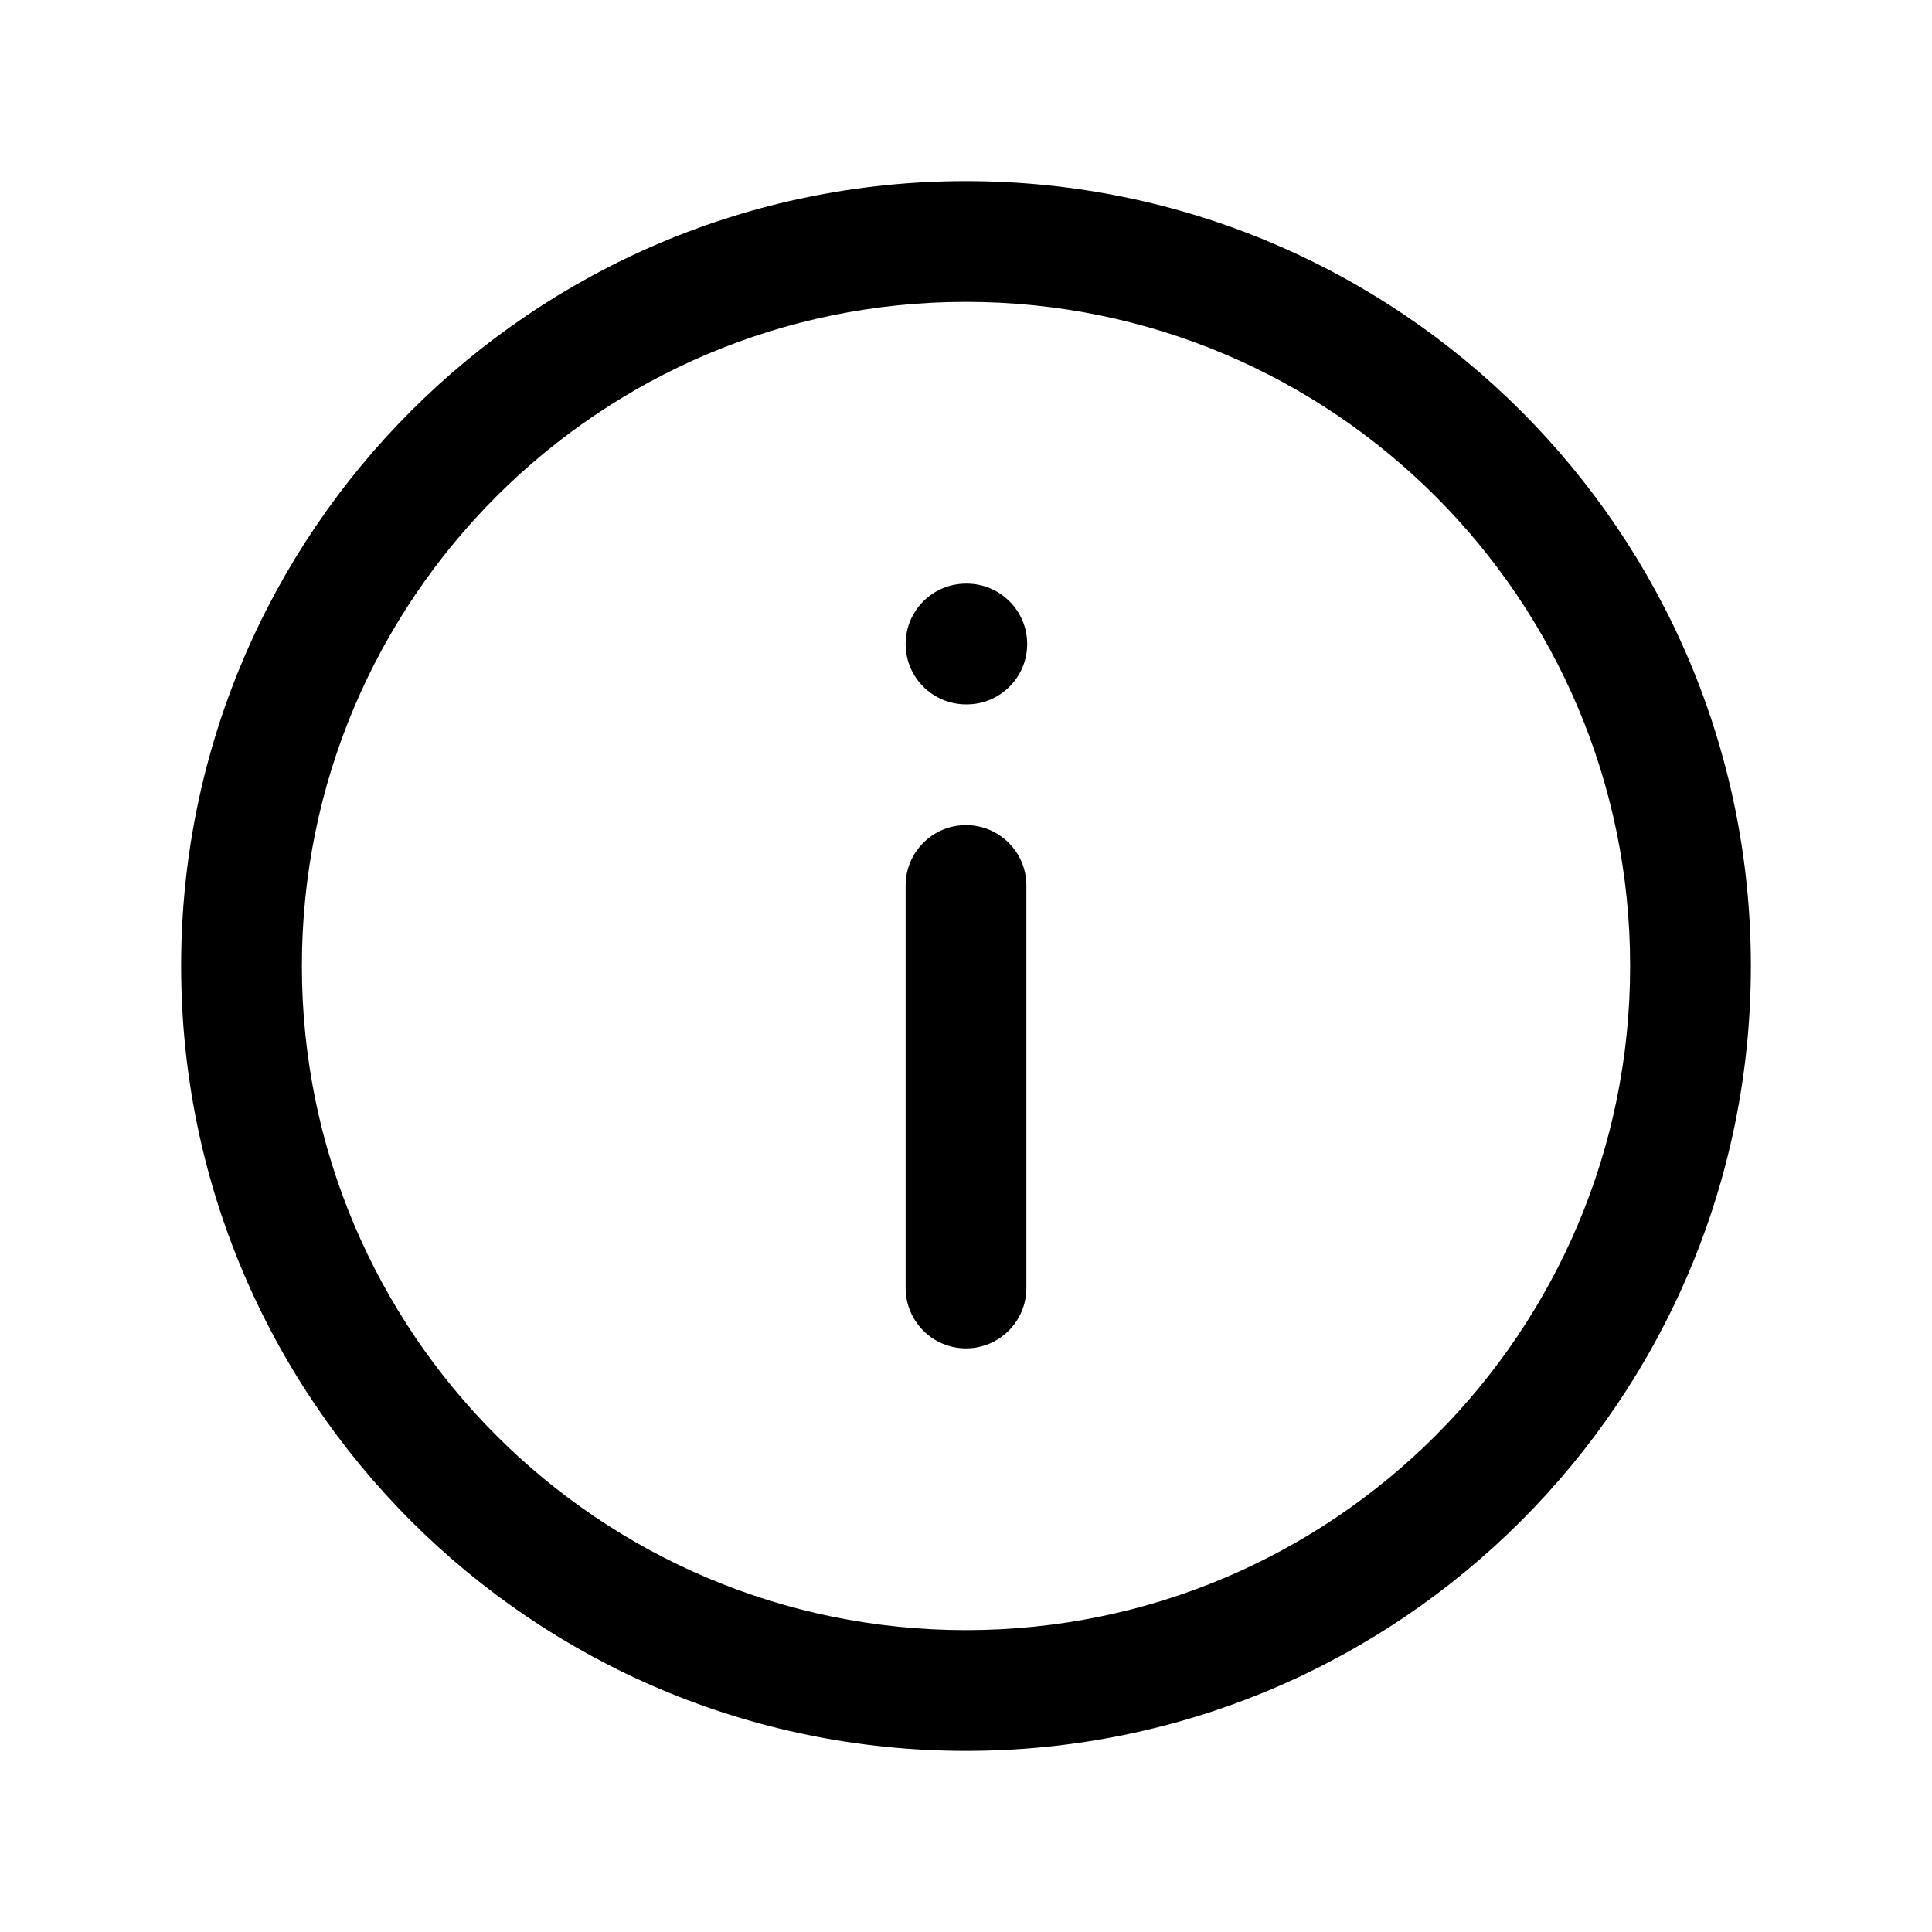
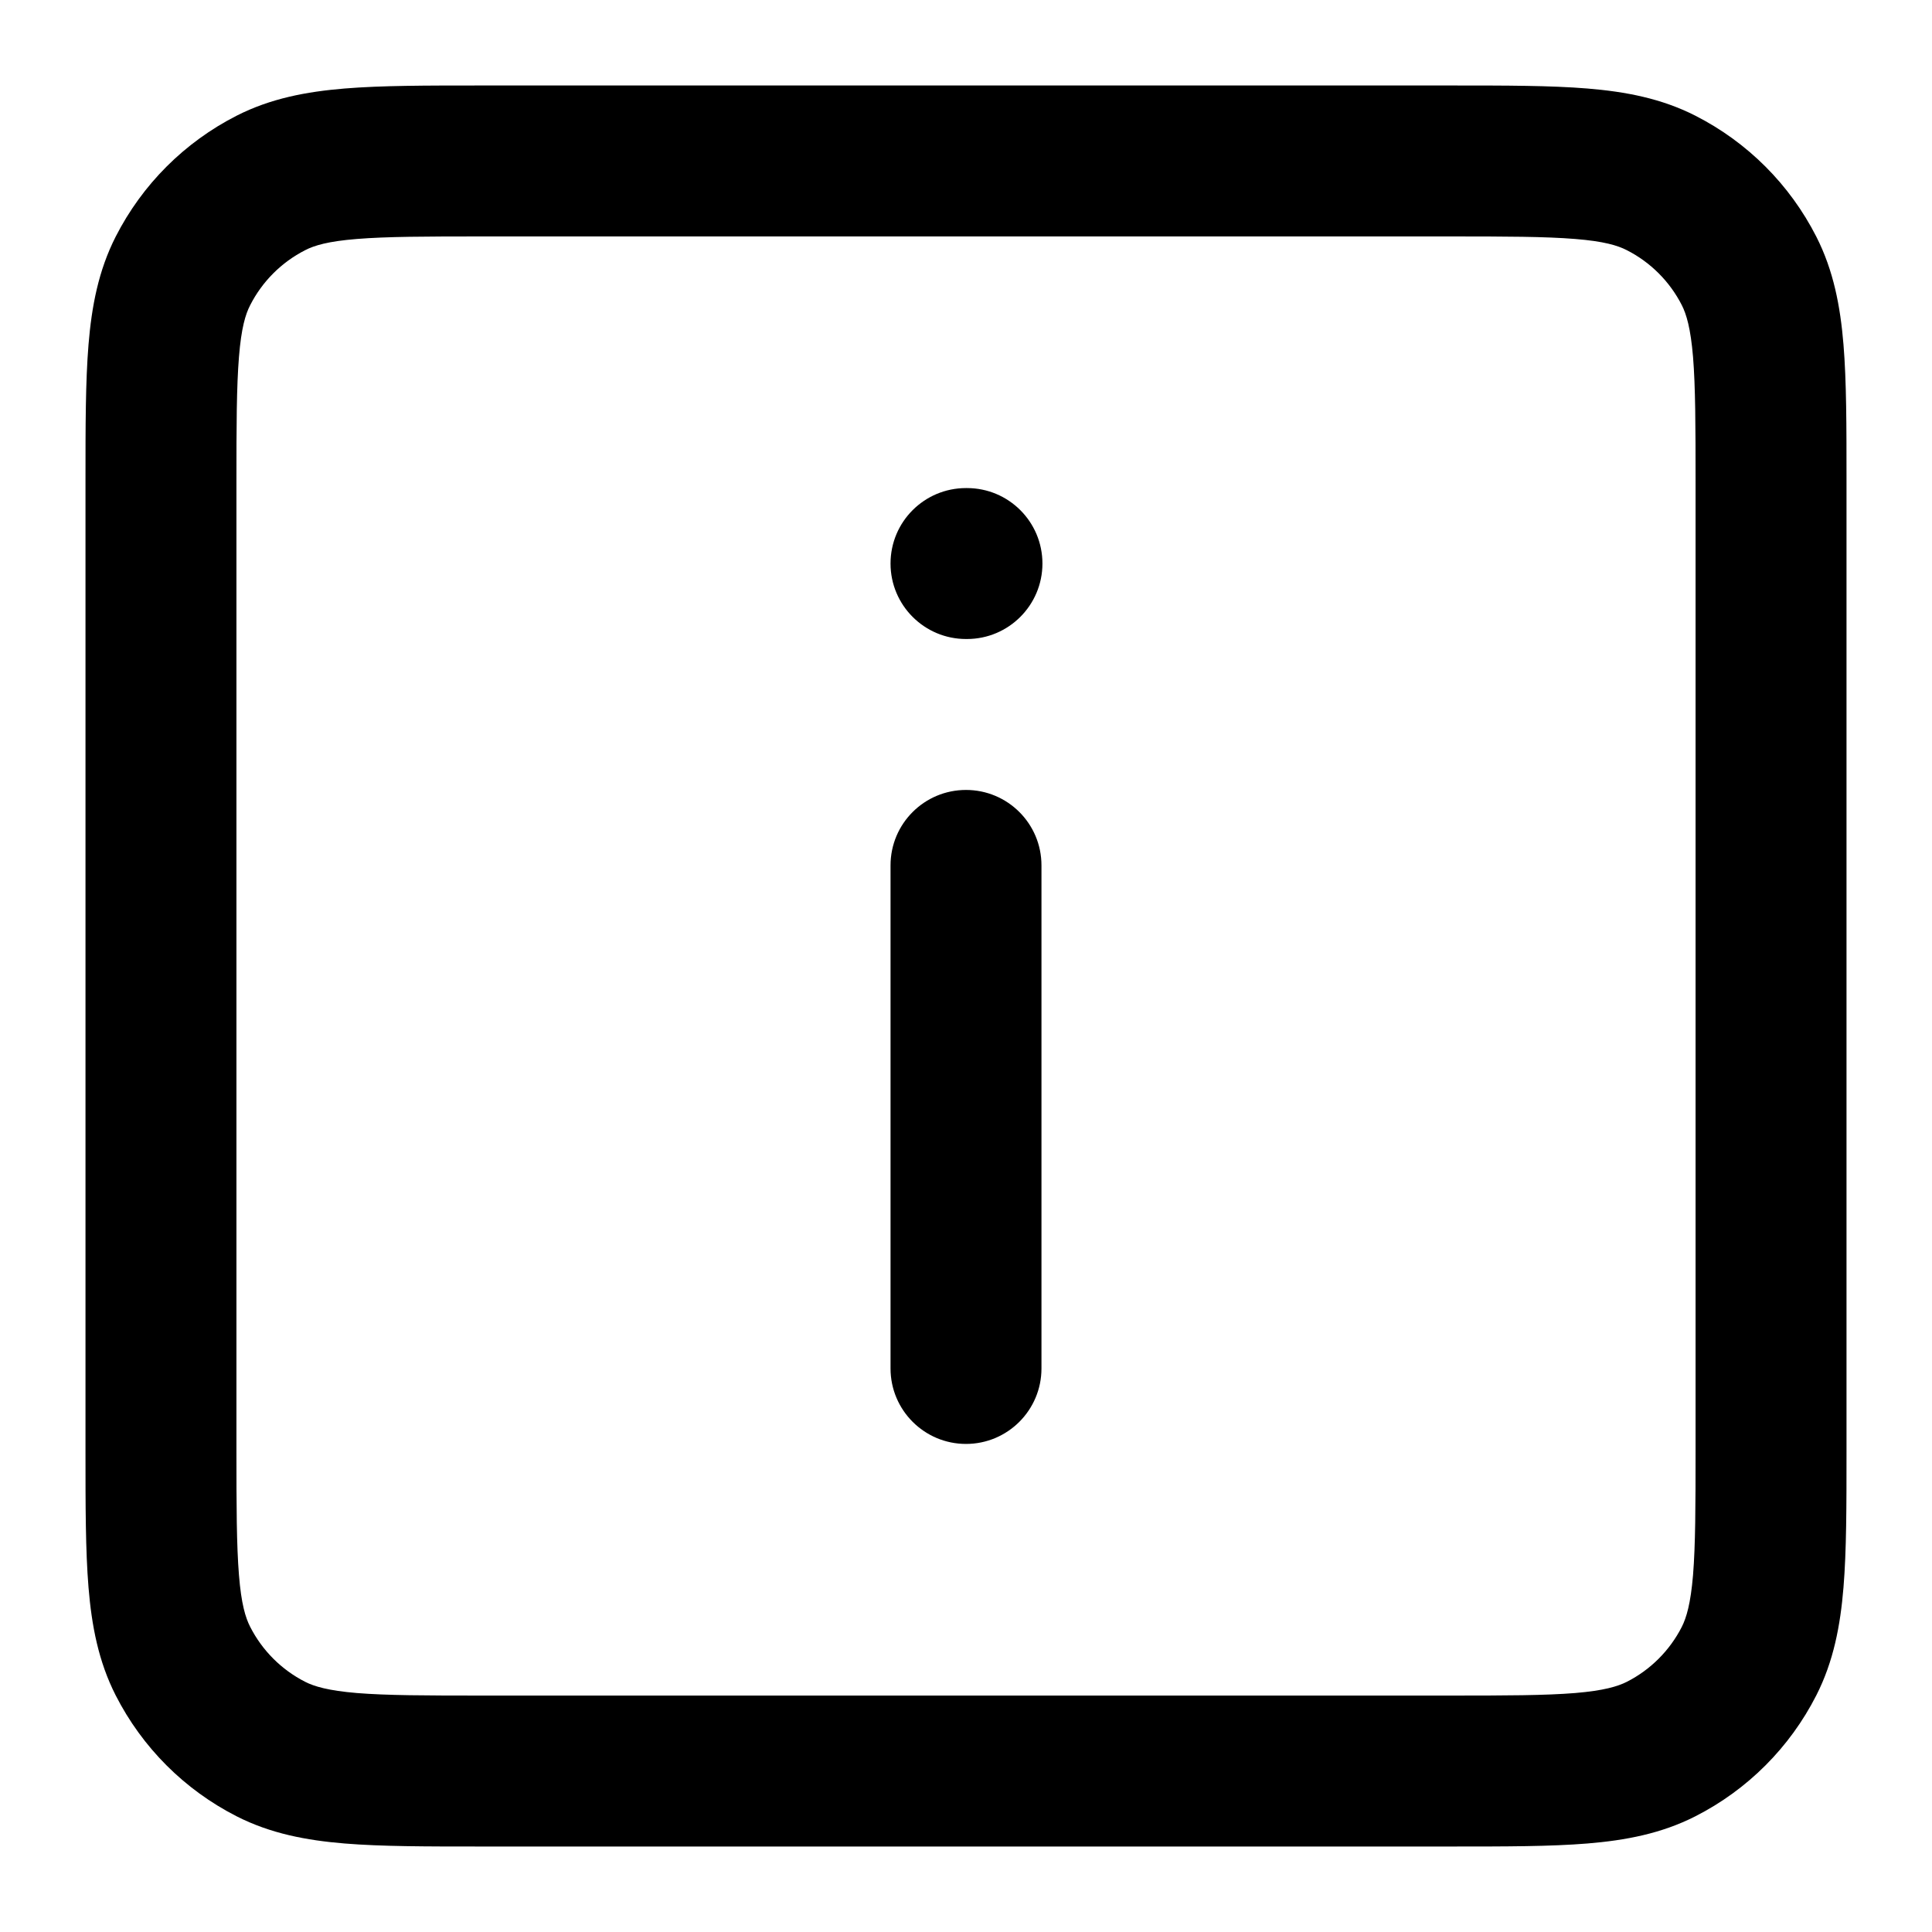
- <svg xmlns="http://www.w3.org/2000/svg" width="24" height="24" viewBox="0 0 24 24">
-   <path fill-rule="evenodd" clip-rule="evenodd" d="M12 3.75C7.444 3.75 3.75 7.444 3.75 12C3.75 16.556 7.444 20.25 12 20.25C16.556 20.25 20.25 16.556 20.25 12C20.25 7.444 16.556 3.75 12 3.75ZM2.25 12C2.25 6.615 6.615 2.25 12 2.25C17.385 2.25 21.75 6.615 21.75 12C21.75 17.385 17.385 21.75 12 21.75C6.615 21.75 2.25 17.385 2.25 12ZM11.25 8C11.25 7.586 11.586 7.25 12 7.25H12.01C12.424 7.25 12.76 7.586 12.76 8C12.76 8.414 12.424 8.75 12.01 8.75H12C11.586 8.75 11.25 8.414 11.25 8ZM12 10.25C12.414 10.25 12.75 10.586 12.75 11V16C12.75 16.414 12.414 16.75 12 16.75C11.586 16.75 11.25 16.414 11.25 16V11C11.25 10.586 11.586 10.25 12 10.25Z" fill="currentColor" />
+ <svg xmlns="http://www.w3.org/2000/svg" width="16" height="16" viewBox="0 0 16 16" fill="none">
+   <path fill-rule="evenodd" clip-rule="evenodd" d="M7.375 4.667C7.375 4.321 7.655 4.042 8 4.042H8.008C8.353 4.042 8.633 4.321 8.633 4.667C8.633 5.012 8.353 5.292 8.008 5.292H8C7.655 5.292 7.375 5.012 7.375 4.667ZM8 6.542C8.345 6.542 8.625 6.821 8.625 7.167V11.333C8.625 11.678 8.345 11.958 8 11.958C7.655 11.958 7.375 11.678 7.375 11.333V7.167C7.375 6.821 7.655 6.542 8 6.542Z" fill="currentColor" />
+   <path d="M3.975 0.708H12.025C12.47 0.708 12.842 0.708 13.146 0.733C13.462 0.759 13.759 0.815 14.04 0.958C14.472 1.178 14.822 1.528 15.042 1.96C15.185 2.241 15.241 2.538 15.267 2.854C15.292 3.158 15.292 3.529 15.292 3.975V12.025C15.292 12.47 15.292 12.842 15.267 13.146C15.241 13.462 15.185 13.759 15.042 14.04C14.822 14.472 14.472 14.822 14.04 15.042C13.759 15.185 13.462 15.241 13.146 15.267C12.842 15.292 12.47 15.292 12.025 15.292H3.975C3.529 15.292 3.158 15.292 2.854 15.267C2.538 15.241 2.241 15.185 1.96 15.042C1.528 14.822 1.178 14.472 0.958 14.04C0.815 13.759 0.759 13.462 0.733 13.146C0.708 12.842 0.708 12.47 0.708 12.025V3.975C0.708 3.529 0.708 3.158 0.733 2.854C0.759 2.538 0.815 2.241 0.958 1.96C1.178 1.528 1.528 1.178 1.96 0.958C2.241 0.815 2.538 0.759 2.854 0.733C3.158 0.708 3.529 0.708 3.975 0.708ZM2.956 1.979C2.717 1.998 2.602 2.033 2.527 2.072C2.331 2.172 2.172 2.331 2.072 2.527C2.033 2.602 1.998 2.717 1.979 2.956C1.959 3.203 1.958 3.523 1.958 4V12C1.958 12.477 1.959 12.797 1.979 13.044C1.998 13.283 2.033 13.397 2.072 13.473C2.172 13.669 2.331 13.828 2.527 13.928C2.602 13.966 2.717 14.001 2.956 14.021C3.203 14.041 3.523 14.042 4 14.042H12C12.477 14.042 12.797 14.041 13.044 14.021C13.283 14.001 13.397 13.966 13.473 13.928C13.669 13.828 13.828 13.669 13.928 13.473C13.966 13.397 14.001 13.283 14.021 13.044C14.041 12.797 14.042 12.477 14.042 12V4C14.042 3.523 14.041 3.203 14.021 2.956C14.001 2.717 13.966 2.602 13.928 2.527C13.828 2.331 13.669 2.172 13.473 2.072C13.397 2.033 13.283 1.998 13.044 1.979C12.797 1.959 12.477 1.958 12 1.958H4C3.523 1.958 3.203 1.959 2.956 1.979Z" fill="currentColor" />
</svg>
